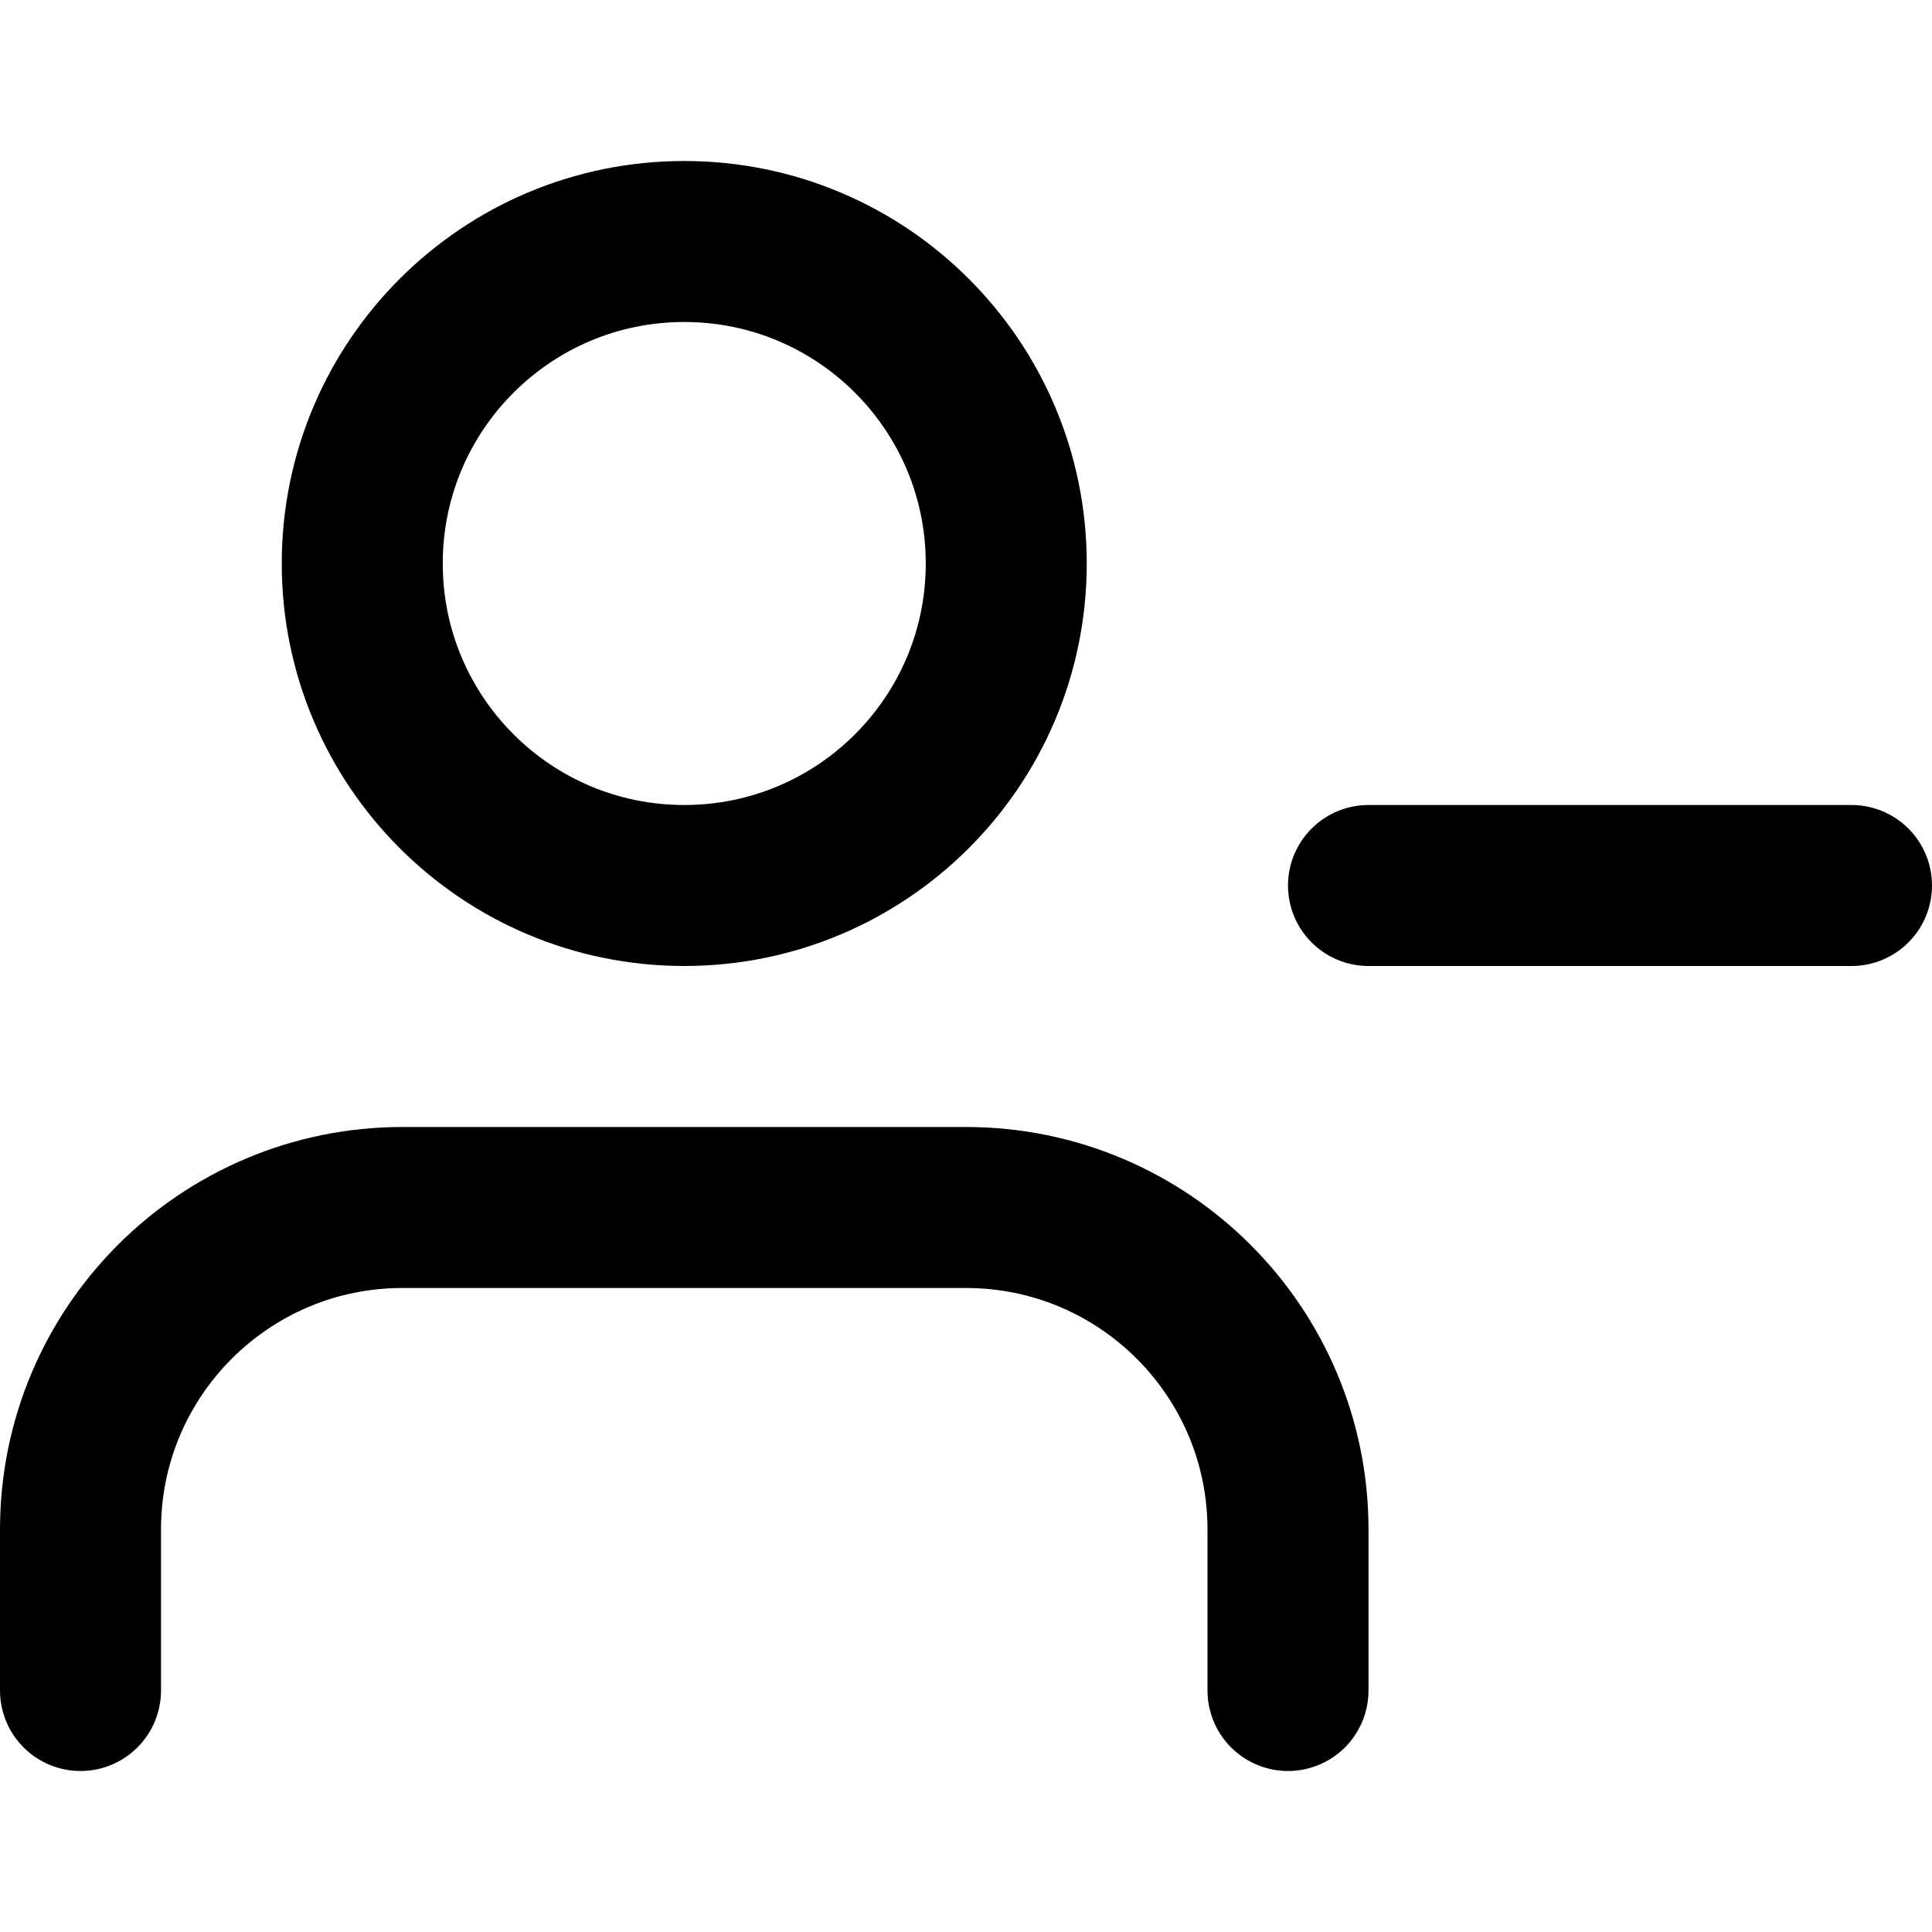
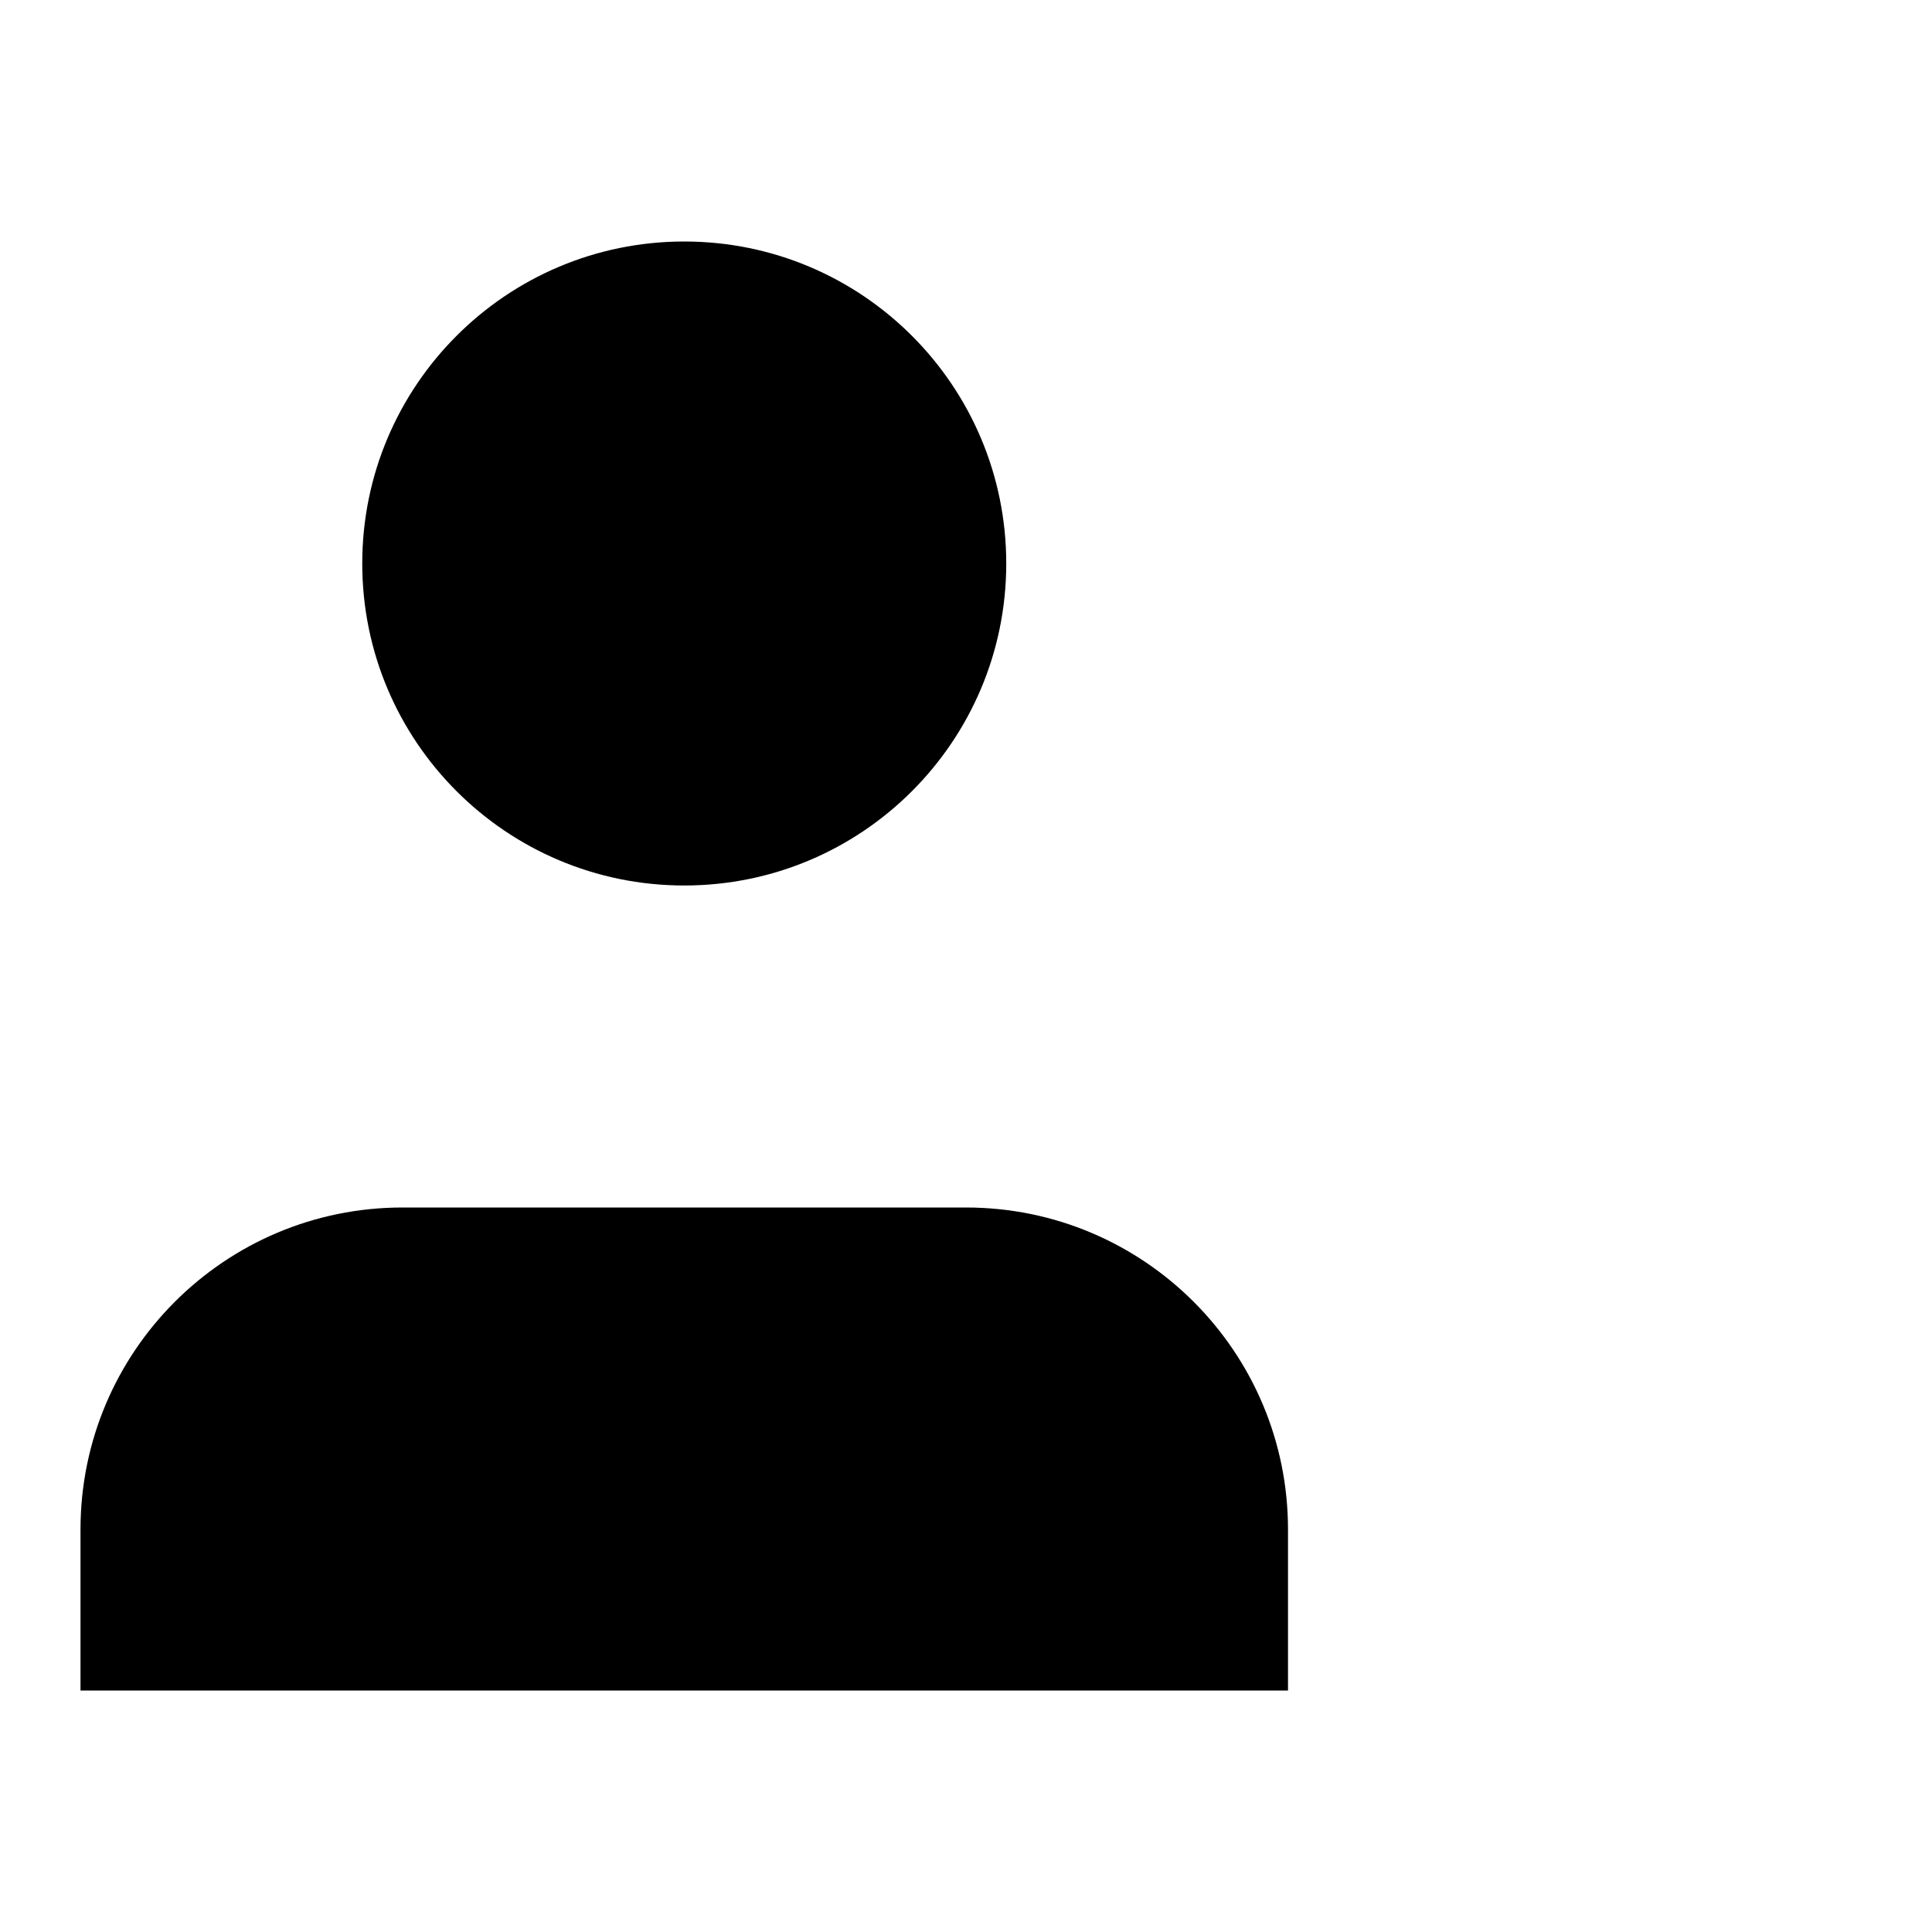
- <svg xmlns="http://www.w3.org/2000/svg" width="24" height="24" fill="none" stroke="currentColor" stroke-linecap="round" stroke-linejoin="round" stroke-width="2">
+ <svg xmlns="http://www.w3.org/2000/svg" stroke-linecap="round" stroke-linejoin="round" stroke-width="2" viewBox="0 0 24 24">
  <path d="M16 21v-2a4 4 0 0 0-4-4H5a4 4 0 0 0-4 4v2" />
  <circle cx="8.5" cy="7" r="4" />
  <path d="M23 11h-6" />
</svg>
